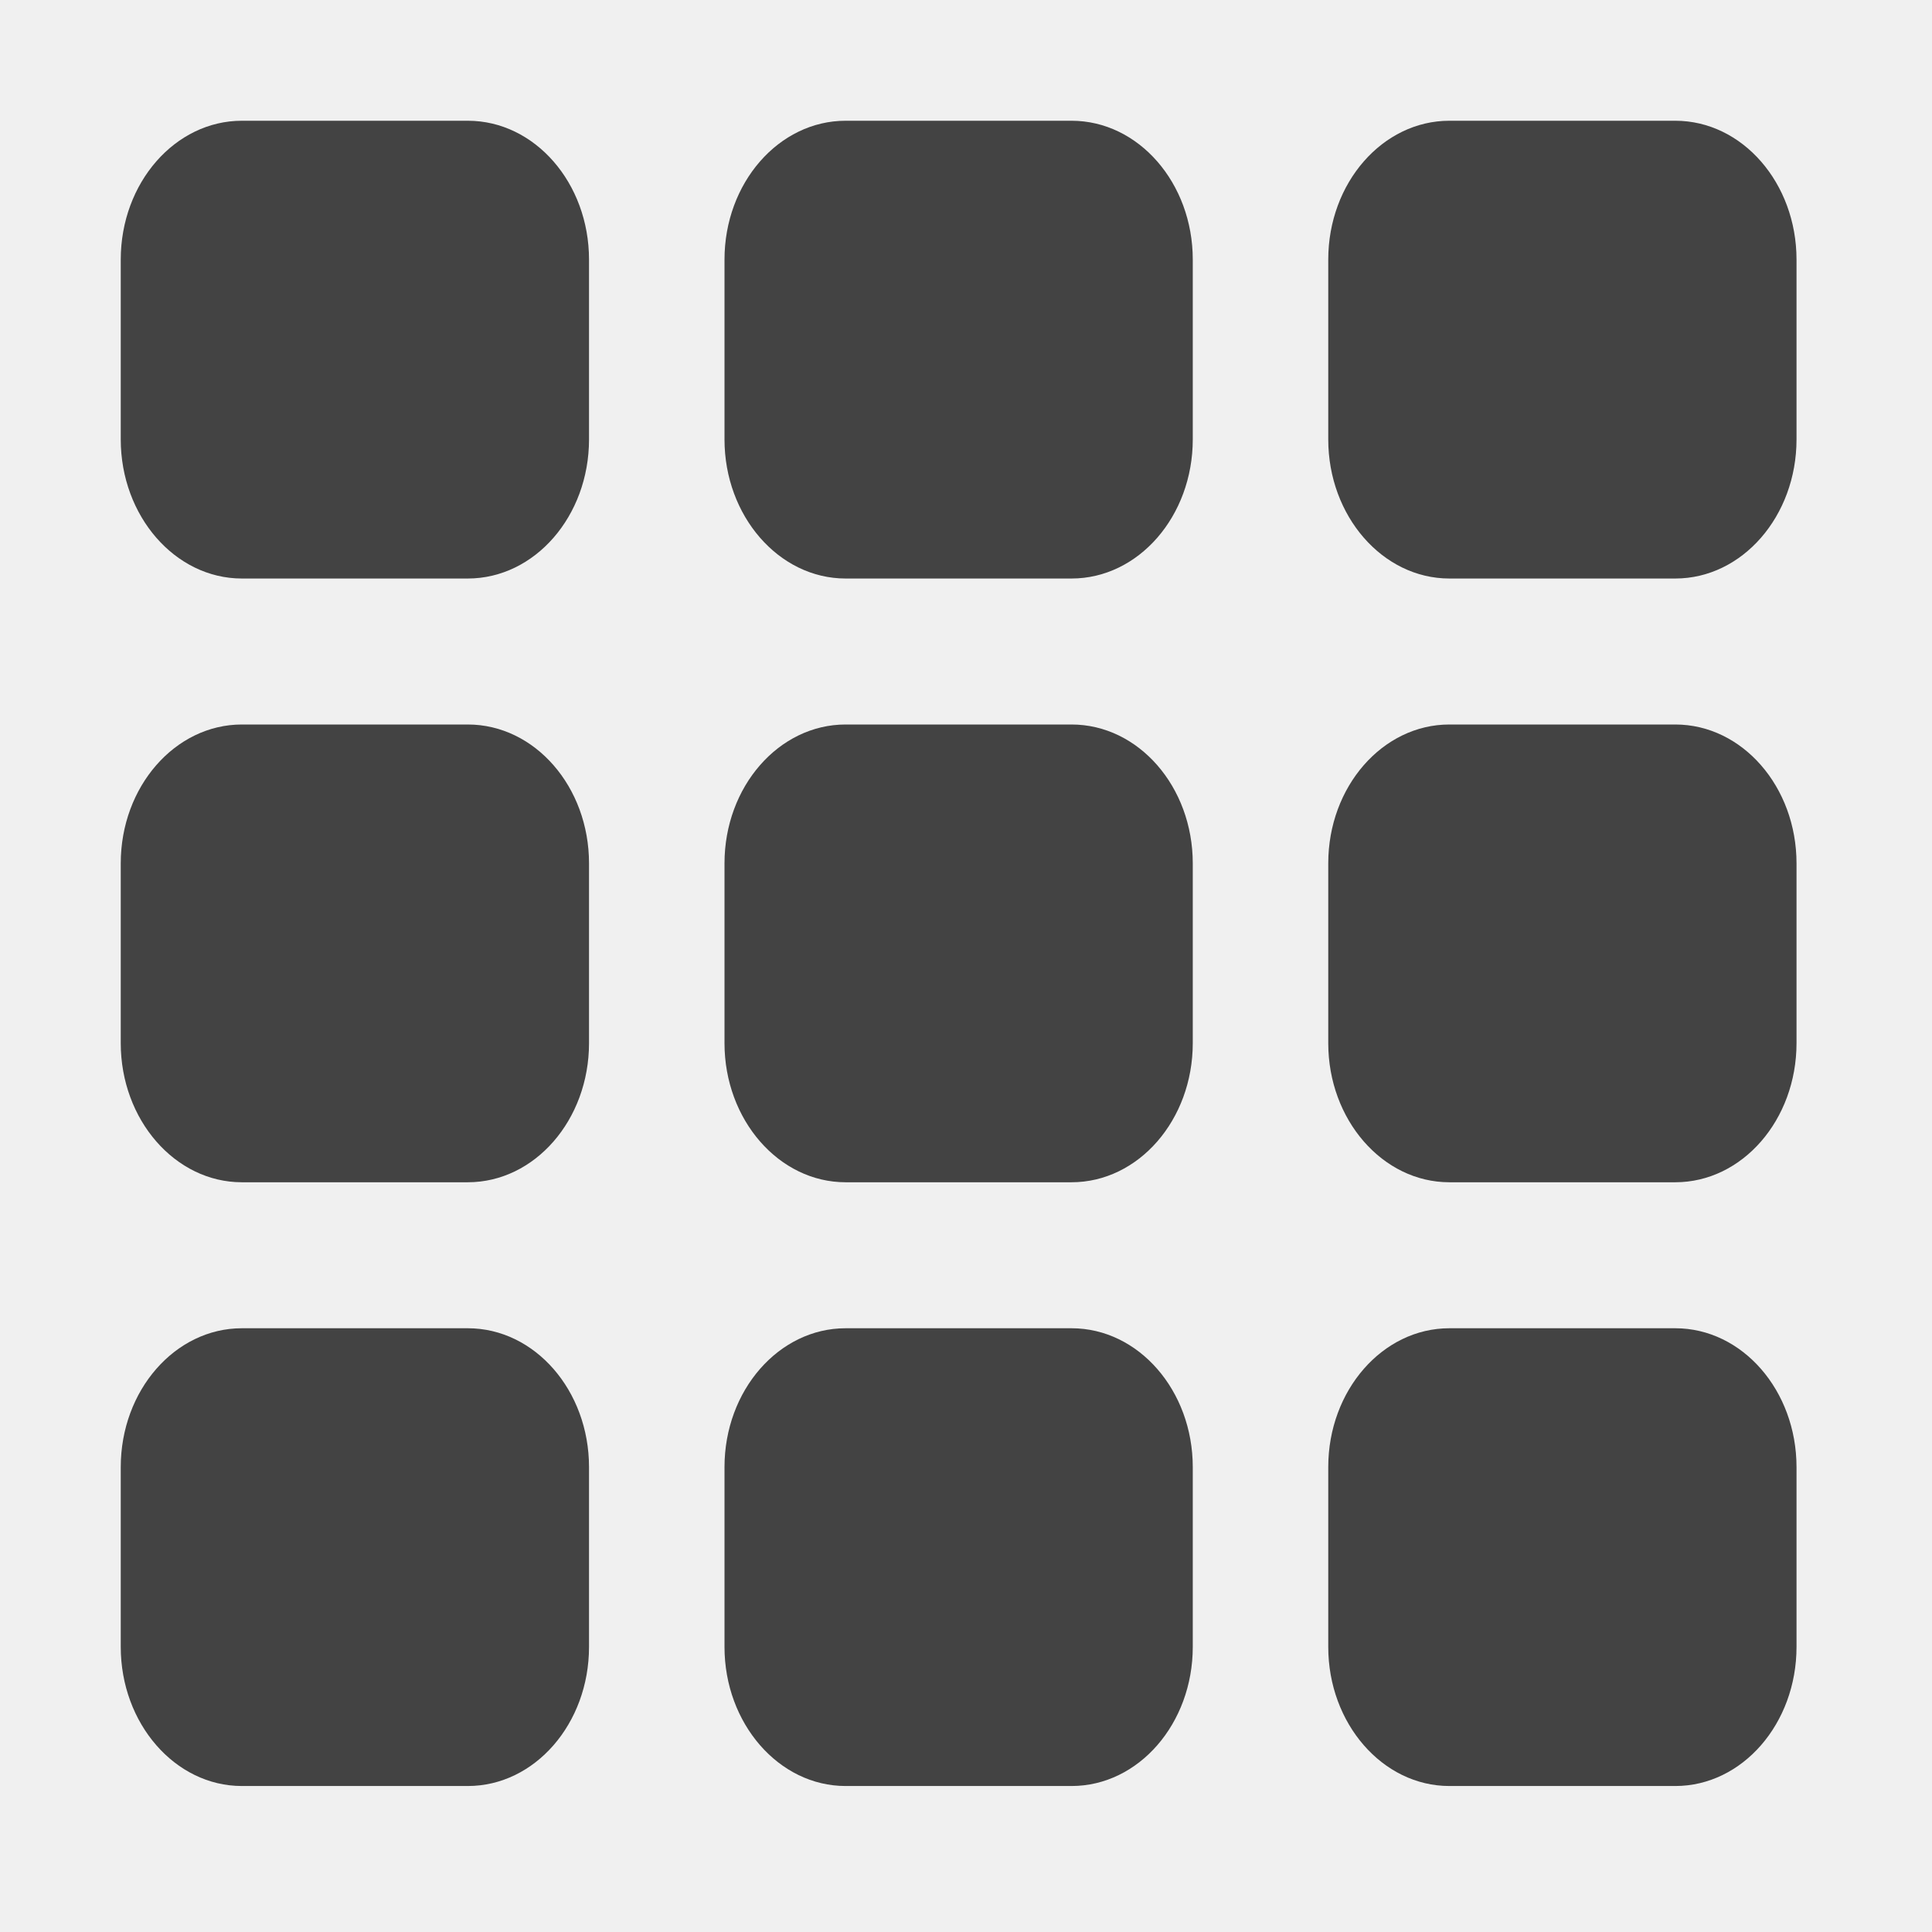
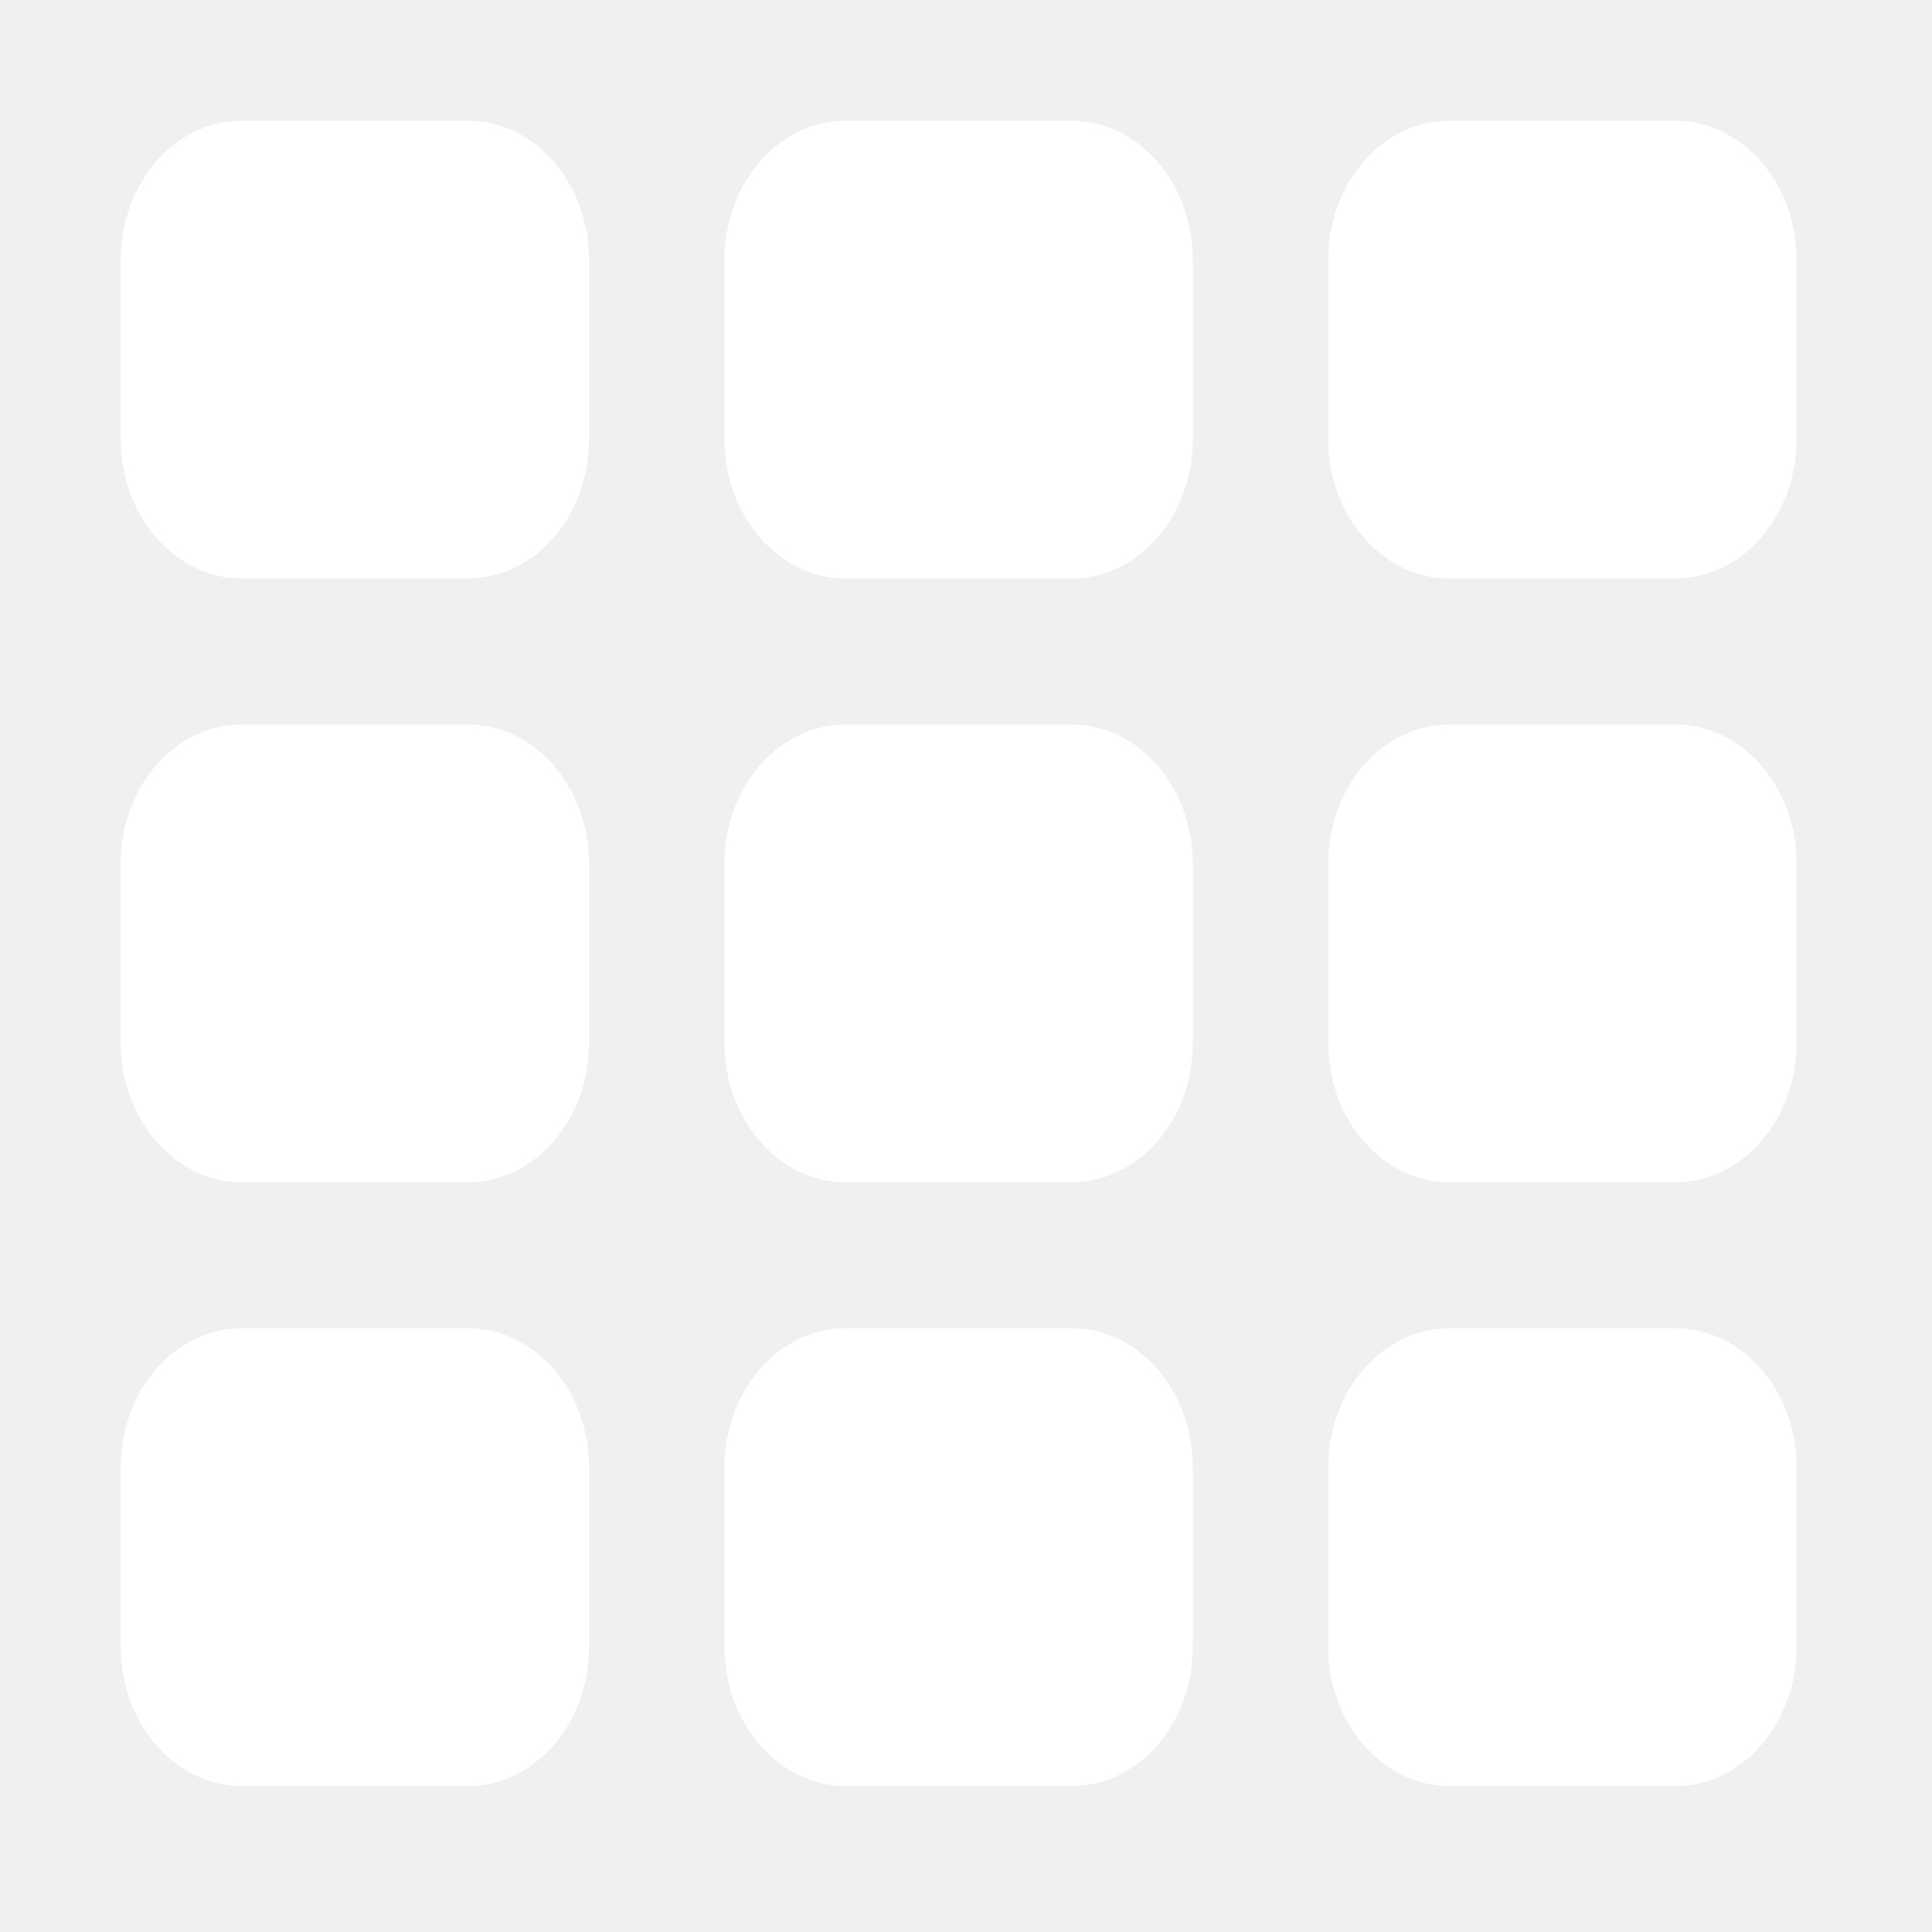
- <svg xmlns="http://www.w3.org/2000/svg" viewBox="0 0 16 16" version="1.1" class="si-glyph si-glyph-dial-number">
-   <defs />
-   <g stroke="none" stroke-width="1" fill="none" fill-rule="evenodd">
-     <g transform="translate(1, 1)" fill="#434343">
-       <path d="M13.878,2.639 C13.878,3.274 13.429,3.791 12.874,3.791 L11.003,3.791 C10.45,3.791 10,3.273 10,2.639 L10,1.15 C10,0.515 10.45,0 11.003,0 L12.874,0 C13.429,0 13.878,0.516 13.878,1.15 L13.878,2.639 L13.878,2.639 Z" class="si-glyph-fill" />
-       <path d="M8.878,2.639 C8.878,3.274 8.429,3.791 7.874,3.791 L6.003,3.791 C5.45,3.791 5,3.273 5,2.639 L5,1.15 C5,0.515 5.45,0 6.003,0 L7.874,0 C8.429,0 8.878,0.516 8.878,1.15 L8.878,2.639 L8.878,2.639 Z" class="si-glyph-fill" />
-       <path d="M3.878,2.639 C3.878,3.274 3.429,3.791 2.874,3.791 L1.003,3.791 C0.45,3.791 0,3.273 0,2.639 L0,1.15 C0,0.515 0.45,0 1.003,0 L2.874,0 C3.429,0 3.878,0.516 3.878,1.15 L3.878,2.639 L3.878,2.639 Z" class="si-glyph-fill" />
-       <path d="M13.878,7.639 C13.878,8.274 13.429,8.791 12.874,8.791 L11.003,8.791 C10.45,8.791 10,8.273 10,7.639 L10,6.15 C10,5.515 10.45,5 11.003,5 L12.874,5 C13.429,5 13.878,5.516 13.878,6.15 L13.878,7.639 L13.878,7.639 Z" class="si-glyph-fill" />
-       <path d="M8.878,7.639 C8.878,8.274 8.429,8.791 7.874,8.791 L6.003,8.791 C5.45,8.791 5,8.273 5,7.639 L5,6.15 C5,5.515 5.45,5 6.003,5 L7.874,5 C8.429,5 8.878,5.516 8.878,6.15 L8.878,7.639 L8.878,7.639 Z" class="si-glyph-fill" />
-       <path d="M3.878,7.639 C3.878,8.274 3.429,8.791 2.874,8.791 L1.003,8.791 C0.45,8.791 0,8.273 0,7.639 L0,6.15 C0,5.515 0.45,5 1.003,5 L2.874,5 C3.429,5 3.878,5.516 3.878,6.15 L3.878,7.639 L3.878,7.639 Z" class="si-glyph-fill" />
-       <path d="M13.878,12.639 C13.878,13.274 13.429,13.791 12.874,13.791 L11.003,13.791 C10.45,13.791 10,13.273 10,12.639 L10,11.15 C10,10.515 10.45,10 11.003,10 L12.874,10 C13.429,10 13.878,10.516 13.878,11.15 L13.878,12.639 L13.878,12.639 Z" class="si-glyph-fill" />
-       <path d="M8.878,12.639 C8.878,13.274 8.429,13.791 7.874,13.791 L6.003,13.791 C5.45,13.791 5,13.273 5,12.639 L5,11.15 C5,10.515 5.45,10 6.003,10 L7.874,10 C8.429,10 8.878,10.516 8.878,11.15 L8.878,12.639 L8.878,12.639 Z" class="si-glyph-fill" />
-       <path d="M3.878,12.639 C3.878,13.274 3.429,13.791 2.874,13.791 L1.003,13.791 C0.45,13.791 0,13.273 0,12.639 L0,11.15 C0,10.515 0.45,10 1.003,10 L2.874,10 C3.429,10 3.878,10.516 3.878,11.15 L3.878,12.639 L3.878,12.639 Z" class="si-glyph-fill" />
+ <svg xmlns="http://www.w3.org/2000/svg" viewBox="0 0 16 16" version="1.1" class="si-glyph si-glyph-dial-number" id="svg28">
+   <defs id="defs4" />
+   <g stroke="none" stroke-width="1" fill="none" fill-rule="evenodd" id="g26" style="fill:#ffffff;fill-opacity:1">
+     <g transform="translate(1, 1)" fill="#434343" id="g24" style="fill:#ffffff;fill-opacity:1">
+       <path d="M13.878,2.639 C13.878,3.274 13.429,3.791 12.874,3.791 L11.003,3.791 C10.45,3.791 10,3.273 10,2.639 L10,1.15 C10,0.515 10.45,0 11.003,0 L12.874,0 C13.429,0 13.878,0.516 13.878,1.15 L13.878,2.639 L13.878,2.639 Z" class="si-glyph-fill" id="path6" style="fill:#ffffff;fill-opacity:1" />
+       <path d="M8.878,2.639 C8.878,3.274 8.429,3.791 7.874,3.791 L6.003,3.791 C5.45,3.791 5,3.273 5,2.639 L5,1.15 C5,0.515 5.45,0 6.003,0 L7.874,0 C8.429,0 8.878,0.516 8.878,1.15 L8.878,2.639 L8.878,2.639 Z" class="si-glyph-fill" id="path8" style="fill:#ffffff;fill-opacity:1" />
+       <path d="M3.878,2.639 C3.878,3.274 3.429,3.791 2.874,3.791 L1.003,3.791 C0.45,3.791 0,3.273 0,2.639 L0,1.15 C0,0.515 0.45,0 1.003,0 L2.874,0 C3.429,0 3.878,0.516 3.878,1.15 L3.878,2.639 L3.878,2.639 Z" class="si-glyph-fill" id="path10" style="fill:#ffffff;fill-opacity:1" />
+       <path d="M13.878,7.639 C13.878,8.274 13.429,8.791 12.874,8.791 L11.003,8.791 C10.45,8.791 10,8.273 10,7.639 L10,6.15 C10,5.515 10.45,5 11.003,5 L12.874,5 C13.429,5 13.878,5.516 13.878,6.15 L13.878,7.639 L13.878,7.639 Z" class="si-glyph-fill" id="path12" style="fill:#ffffff;fill-opacity:1" />
+       <path d="M8.878,7.639 C8.878,8.274 8.429,8.791 7.874,8.791 L6.003,8.791 C5.45,8.791 5,8.273 5,7.639 L5,6.15 C5,5.515 5.45,5 6.003,5 L7.874,5 C8.429,5 8.878,5.516 8.878,6.15 L8.878,7.639 L8.878,7.639 Z" class="si-glyph-fill" id="path14" style="fill:#ffffff;fill-opacity:1" />
+       <path d="M3.878,7.639 C3.878,8.274 3.429,8.791 2.874,8.791 L1.003,8.791 C0.45,8.791 0,8.273 0,7.639 L0,6.15 C0,5.515 0.45,5 1.003,5 L2.874,5 C3.429,5 3.878,5.516 3.878,6.15 L3.878,7.639 L3.878,7.639 Z" class="si-glyph-fill" id="path16" style="fill:#ffffff;fill-opacity:1" />
+       <path d="M13.878,12.639 C13.878,13.274 13.429,13.791 12.874,13.791 L11.003,13.791 C10.45,13.791 10,13.273 10,12.639 L10,11.15 C10,10.515 10.45,10 11.003,10 L12.874,10 C13.429,10 13.878,10.516 13.878,11.15 L13.878,12.639 L13.878,12.639 Z" class="si-glyph-fill" id="path18" style="fill:#ffffff;fill-opacity:1" />
+       <path d="M8.878,12.639 C8.878,13.274 8.429,13.791 7.874,13.791 L6.003,13.791 C5.45,13.791 5,13.273 5,12.639 L5,11.15 C5,10.515 5.45,10 6.003,10 L7.874,10 C8.429,10 8.878,10.516 8.878,11.15 L8.878,12.639 L8.878,12.639 Z" class="si-glyph-fill" id="path20" style="fill:#ffffff;fill-opacity:1" />
+       <path d="M3.878,12.639 C3.878,13.274 3.429,13.791 2.874,13.791 L1.003,13.791 C0.45,13.791 0,13.273 0,12.639 L0,11.15 C0,10.515 0.45,10 1.003,10 L2.874,10 C3.429,10 3.878,10.516 3.878,11.15 L3.878,12.639 L3.878,12.639 Z" class="si-glyph-fill" id="path22" style="fill:#ffffff;fill-opacity:1" />
    </g>
  </g>
</svg>
